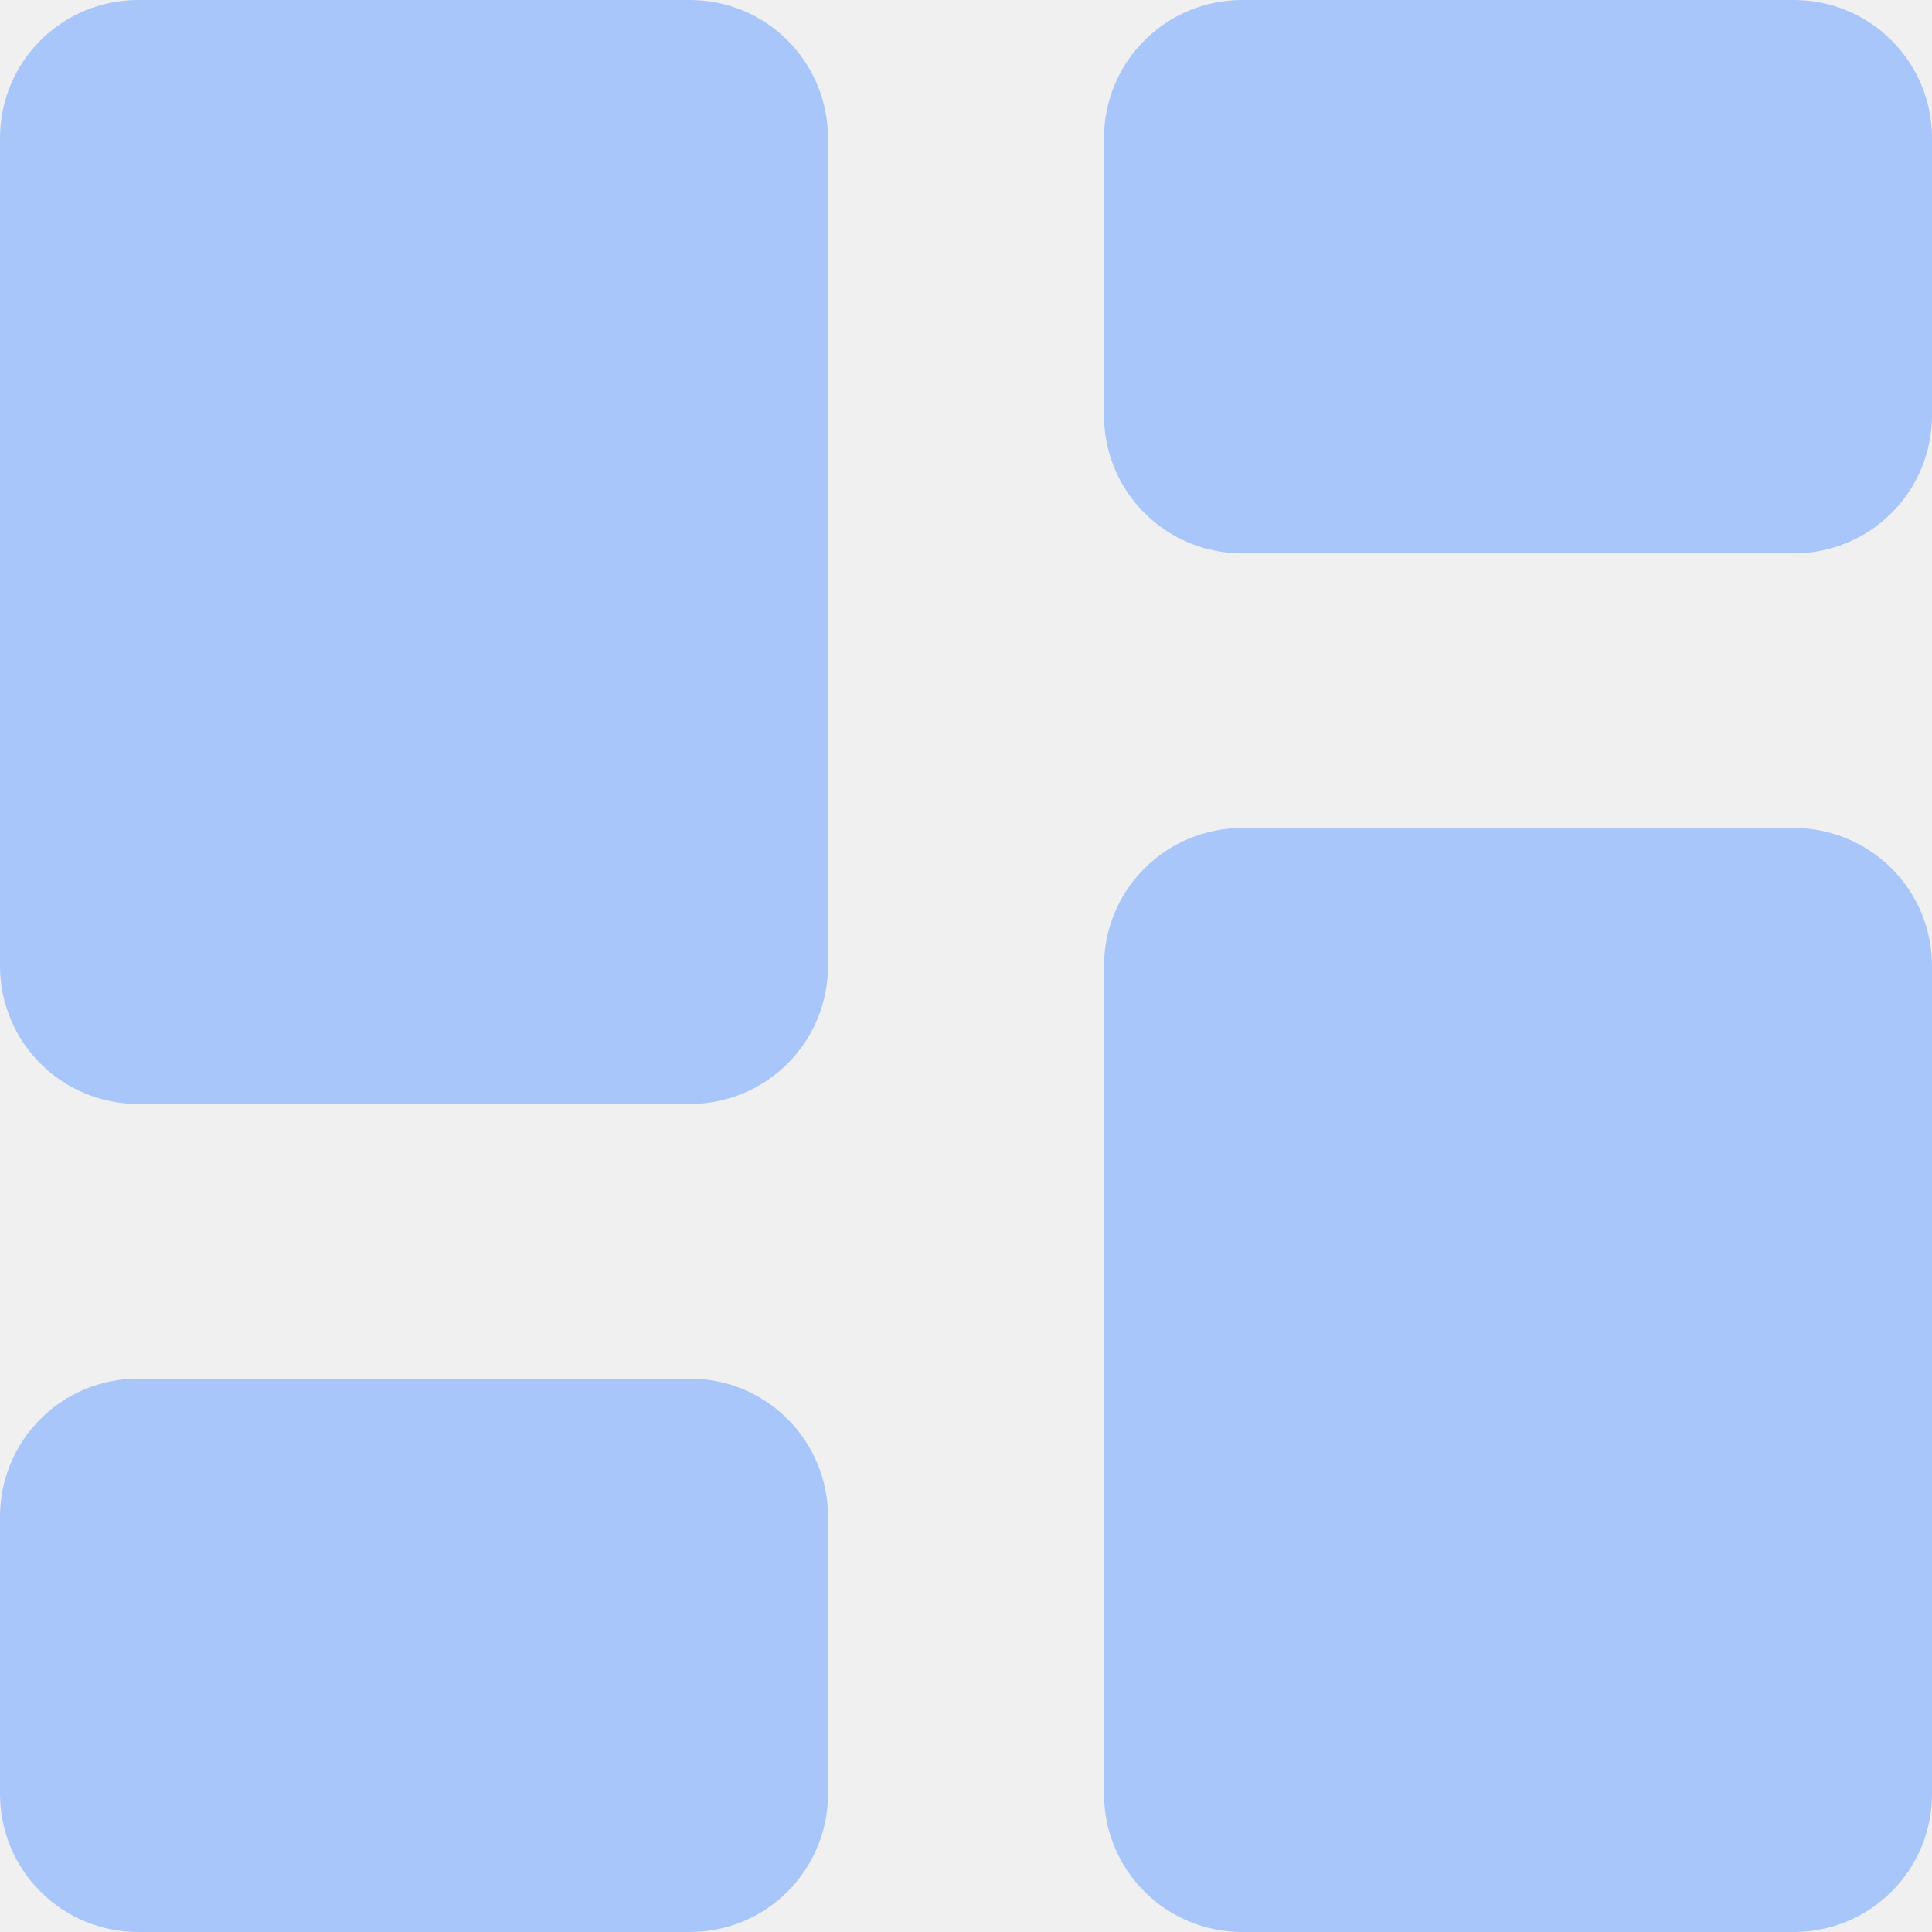
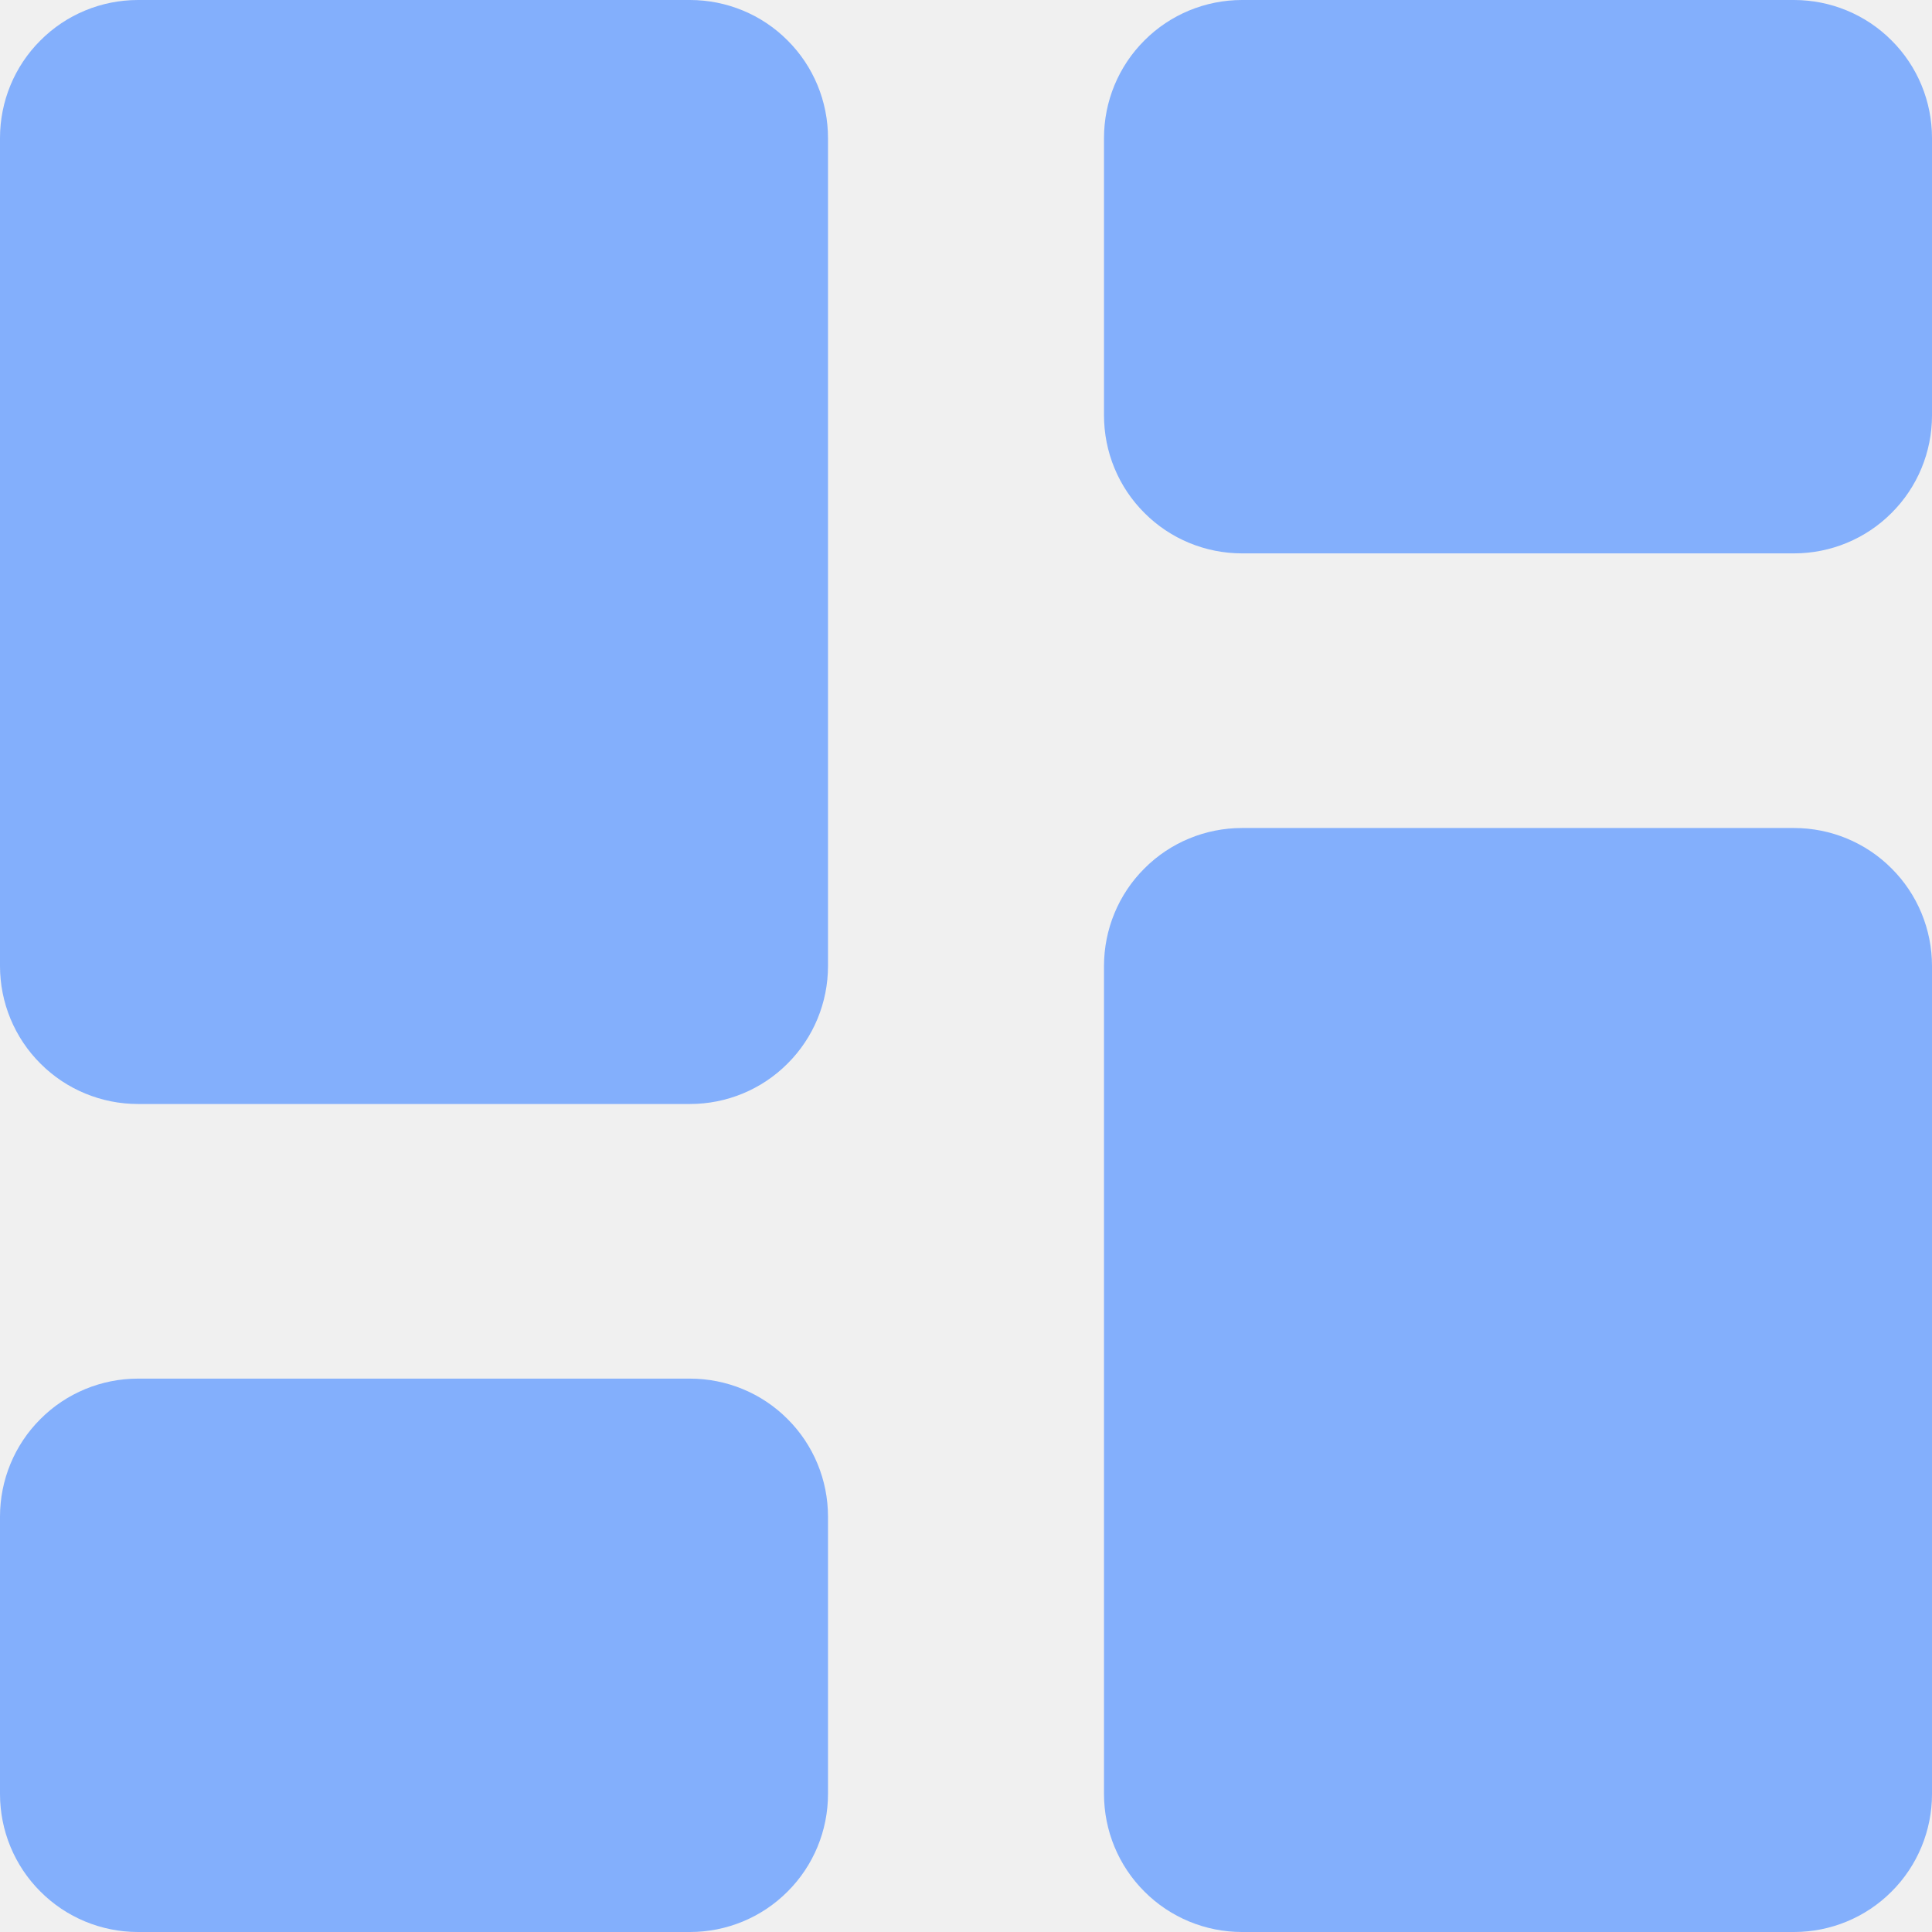
<svg xmlns="http://www.w3.org/2000/svg" width="14" height="14" viewBox="0 0 14 14" fill="none">
  <g id="dashboard-select" clip-path="url(#clip0_2091_1668)">
-     <path id="Vector" fill-rule="evenodd" clip-rule="evenodd" d="M1 0C0.735 0 0.48 0.105 0.293 0.293C0.105 0.48 0 0.735 0 1L0 7C0 7.265 0.105 7.52 0.293 7.707C0.48 7.895 0.735 8 1 8H5C5.265 8 5.52 7.895 5.707 7.707C5.895 7.52 6 7.265 6 7V1C6 0.735 5.895 0.48 5.707 0.293C5.52 0.105 5.265 0 5 0L1 0ZM8 1C8 0.735 8.105 0.48 8.293 0.293C8.48 0.105 8.735 0 9 0L13 0C13.265 0 13.52 0.105 13.707 0.293C13.895 0.48 14 0.735 14 1V3.01C14 3.275 13.895 3.53 13.707 3.717C13.52 3.905 13.265 4.01 13 4.01H9C8.735 4.01 8.48 3.905 8.293 3.717C8.105 3.53 8 3.275 8 3.01V1ZM8 7C8 6.735 8.105 6.48 8.293 6.293C8.48 6.105 8.735 6 9 6H13C13.265 6 13.52 6.105 13.707 6.293C13.895 6.48 14 6.735 14 7V13C14 13.265 13.895 13.52 13.707 13.707C13.52 13.895 13.265 14 13 14H9C8.735 14 8.48 13.895 8.293 13.707C8.105 13.52 8 13.265 8 13V7ZM0 10.99C0 10.725 0.105 10.47 0.293 10.283C0.48 10.095 0.735 9.99 1 9.99H5C5.265 9.99 5.52 10.095 5.707 10.283C5.895 10.47 6 10.725 6 10.99V13C6 13.265 5.895 13.52 5.707 13.707C5.52 13.895 5.265 14 5 14H1C0.735 14 0.48 13.895 0.293 13.707C0.105 13.52 0 13.265 0 13V10.99Z" fill="hsl(218, 89%, 82%)" />
+     <path id="Vector" fill-rule="evenodd" clip-rule="evenodd" d="M1 0C0.735 0 0.48 0.105 0.293 0.293C0.105 0.48 0 0.735 0 1L0 7C0 7.265 0.105 7.52 0.293 7.707C0.48 7.895 0.735 8 1 8H5C5.265 8 5.52 7.895 5.707 7.707C5.895 7.52 6 7.265 6 7V1C6 0.735 5.895 0.48 5.707 0.293C5.52 0.105 5.265 0 5 0L1 0ZM8 1C8 0.735 8.105 0.48 8.293 0.293C8.48 0.105 8.735 0 9 0L13 0C13.265 0 13.52 0.105 13.707 0.293C13.895 0.48 14 0.735 14 1V3.01C14 3.275 13.895 3.53 13.707 3.717C13.52 3.905 13.265 4.01 13 4.01H9C8.735 4.01 8.48 3.905 8.293 3.717C8.105 3.53 8 3.275 8 3.01V1ZM8 7C8 6.735 8.105 6.48 8.293 6.293C8.48 6.105 8.735 6 9 6H13C13.265 6 13.52 6.105 13.707 6.293C13.895 6.48 14 6.735 14 7V13C14 13.265 13.895 13.52 13.707 13.707C13.52 13.895 13.265 14 13 14H9C8.735 14 8.48 13.895 8.293 13.707C8.105 13.52 8 13.265 8 13V7ZM0 10.99C0 10.725 0.105 10.47 0.293 10.283C0.48 10.095 0.735 9.99 1 9.99H5C5.265 9.99 5.52 10.095 5.707 10.283C5.895 10.47 6 10.725 6 10.99V13C6 13.265 5.895 13.52 5.707 13.707C5.52 13.895 5.265 14 5 14H1C0.735 14 0.48 13.895 0.293 13.707C0.105 13.52 0 13.265 0 13V10.99Z" fill="hsl(218, 95%, 75%)" />
  </g>
  <defs>
    <clipPath id="clip0_2091_1668">
      <rect width="14" height="14" fill="white" />
    </clipPath>
  </defs>
</svg>
